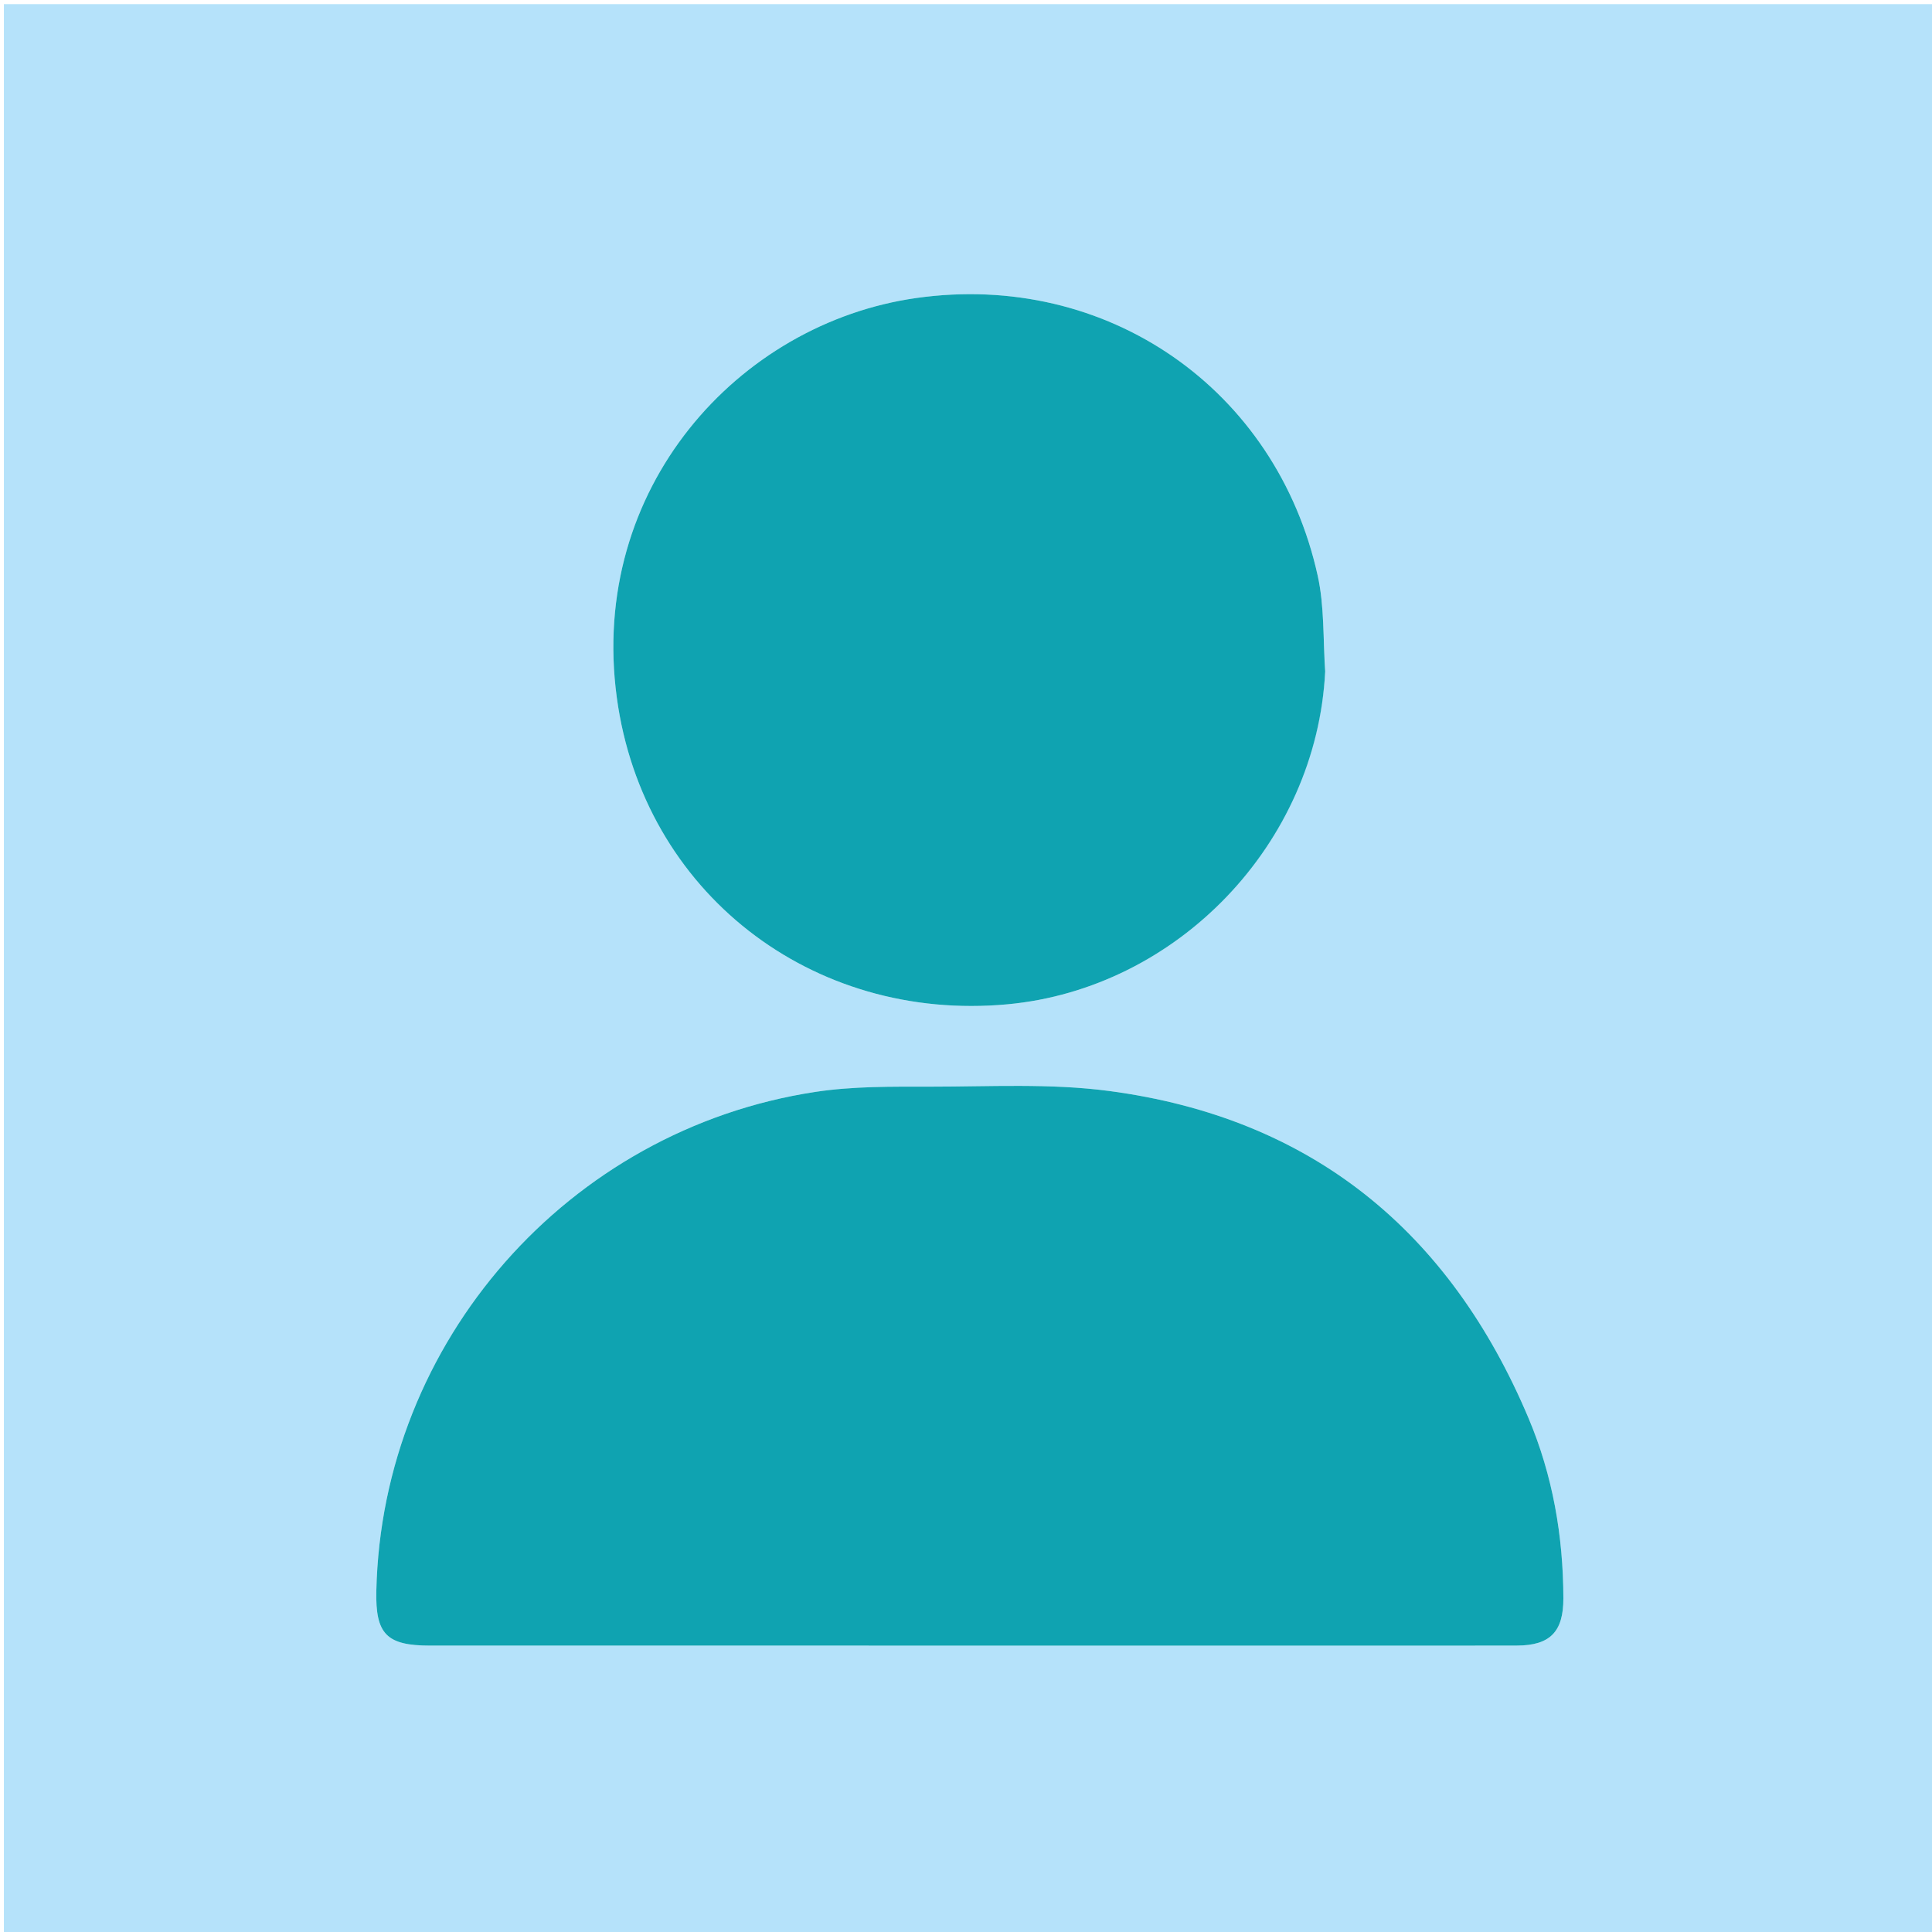
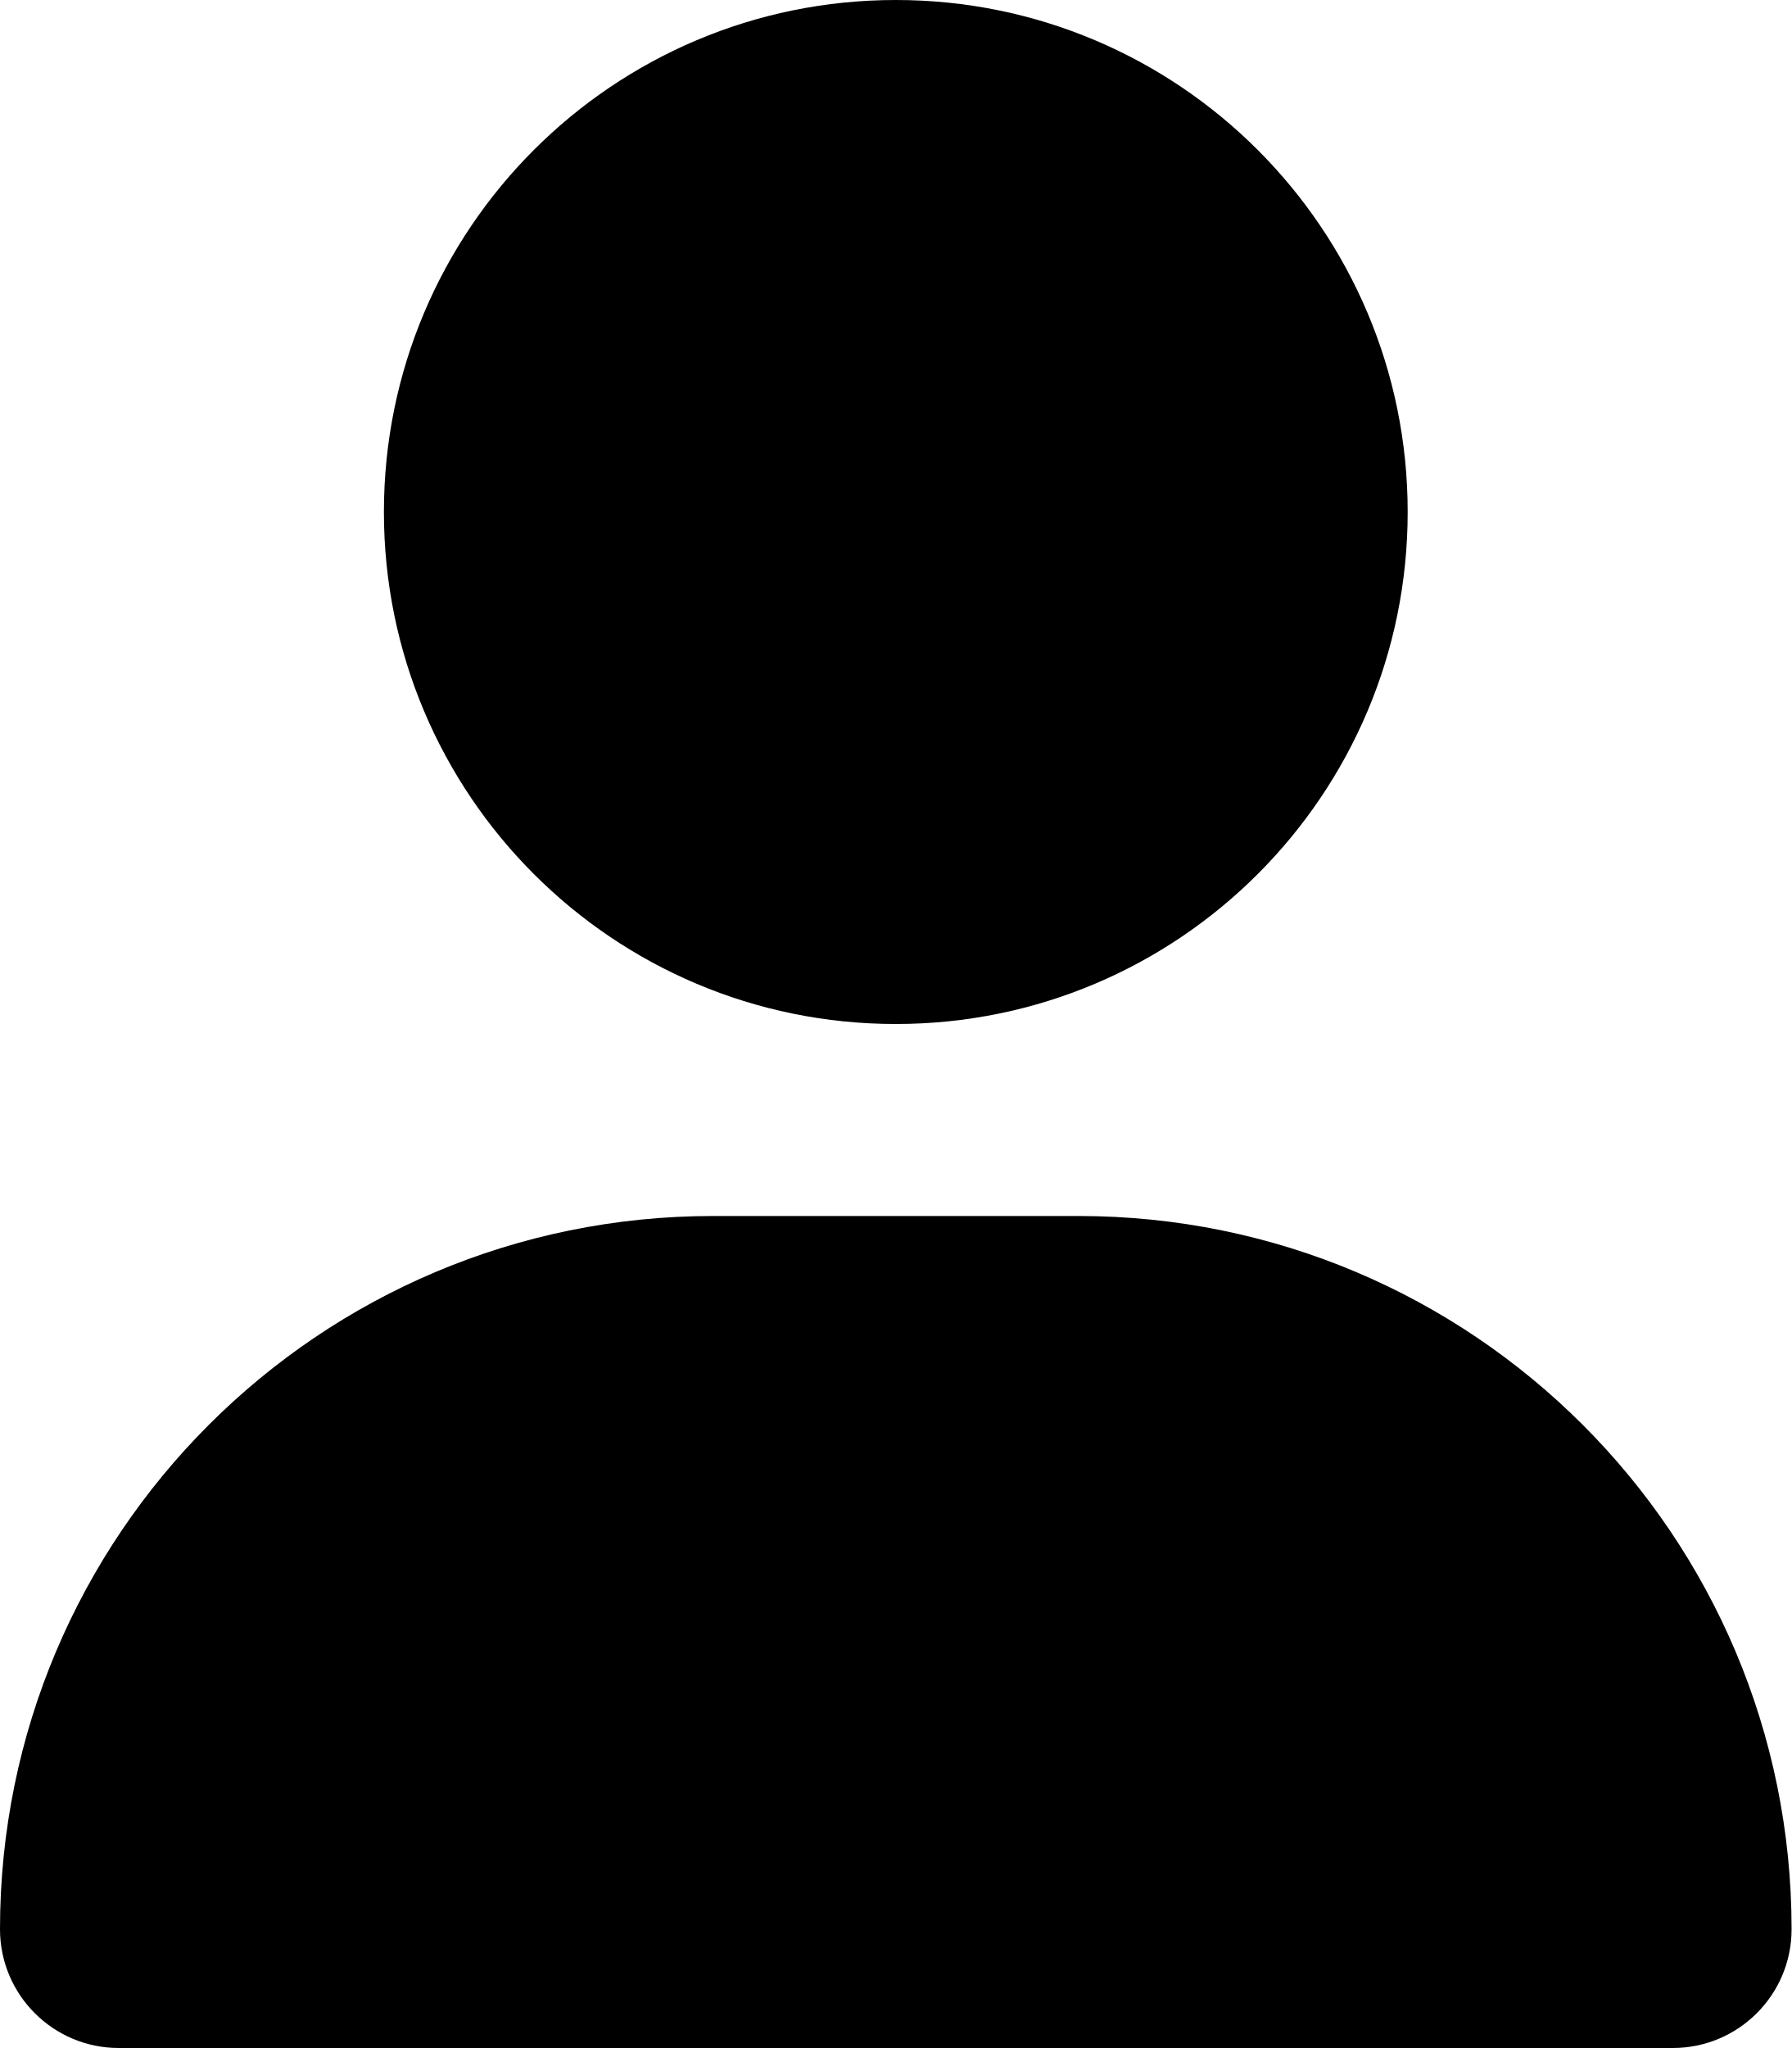
- <svg xmlns="http://www.w3.org/2000/svg" version="1.1" id="Layer_1" x="0px" y="0px" width="100%" viewBox="0 0 512 512" enable-background="new 0 0 512 512" xml:space="preserve">
-   <path fill="#B5E2FA" opacity="1" stroke="none" d=" M242,513   C161.353,513 81.206,513 1.029,513   C1.029,342.395 1.029,171.789 1.029,1.092   C171.564,1.092 342.128,1.092 512.846,1.092   C512.846,171.667 512.846,342.333 512.846,513   C422.789,513 332.645,513 242,513  M363.5,436.109   C376.331,436.108 389.162,436.138 401.993,436.096   C410.817,436.068 414.327,432.41 414.311,423.574   C414.28,407.063 411.482,391.006 405.078,375.824   C384.186,326.294 347.605,296.223 293.881,289.115   C278.3,287.053 262.294,287.979 246.482,287.975   C236.342,287.972 226.061,287.846 216.085,289.363   C150.486,299.336 101.178,355.624 99.731,421.62   C99.48,433.088 102.454,436.107 114.047,436.107   C196.865,436.11 279.682,436.109 363.5,436.109  M351.219,177.428   C350.607,169.153 350.987,160.661 349.222,152.639   C338.302,102.998 293.275,71.83 242.838,78.974   C195.566,85.669 155.959,129.555 163.459,184.866   C170.463,236.511 215.188,270.943 266.955,266.154   C312.045,261.983 348.903,223.572 351.219,177.428  z" />
-   <path fill="#0FA3B1" opacity="1" stroke="none" d=" M363,436.109   C279.682,436.109 196.865,436.11 114.047,436.107   C102.454,436.107 99.48,433.088 99.731,421.62   C101.178,355.624 150.486,299.336 216.085,289.363   C226.061,287.846 236.342,287.972 246.482,287.975   C262.294,287.979 278.3,287.053 293.881,289.115   C347.605,296.223 384.186,326.294 405.078,375.824   C411.482,391.006 414.28,407.063 414.311,423.574   C414.327,432.41 410.817,436.068 401.993,436.096   C389.162,436.138 376.331,436.108 363,436.109  z" />
-   <path fill="#0FA3B1" opacity="1" stroke="none" d=" M351.191,177.914   C348.903,223.572 312.045,261.983 266.955,266.154   C215.188,270.943 170.463,236.511 163.459,184.866   C155.959,129.555 195.566,85.669 242.838,78.974   C293.275,71.83 338.302,102.998 349.222,152.639   C350.987,160.661 350.607,169.153 351.191,177.914  z" />
+ <svg xmlns="http://www.w3.org/2000/svg" viewBox="0 0 448 512">
+   <path d="M224 256A128 128 0 1 0 224 0a128 128 0 1 0 0 256zm-45.7 48C79.8 304 0 383.8 0 482.3C0 498.7 13.3 512 29.7 512H418.3c16.4 0 29.7-13.3 29.7-29.7C448 383.8 368.2 304 269.7 304H178.3z" />
</svg>
